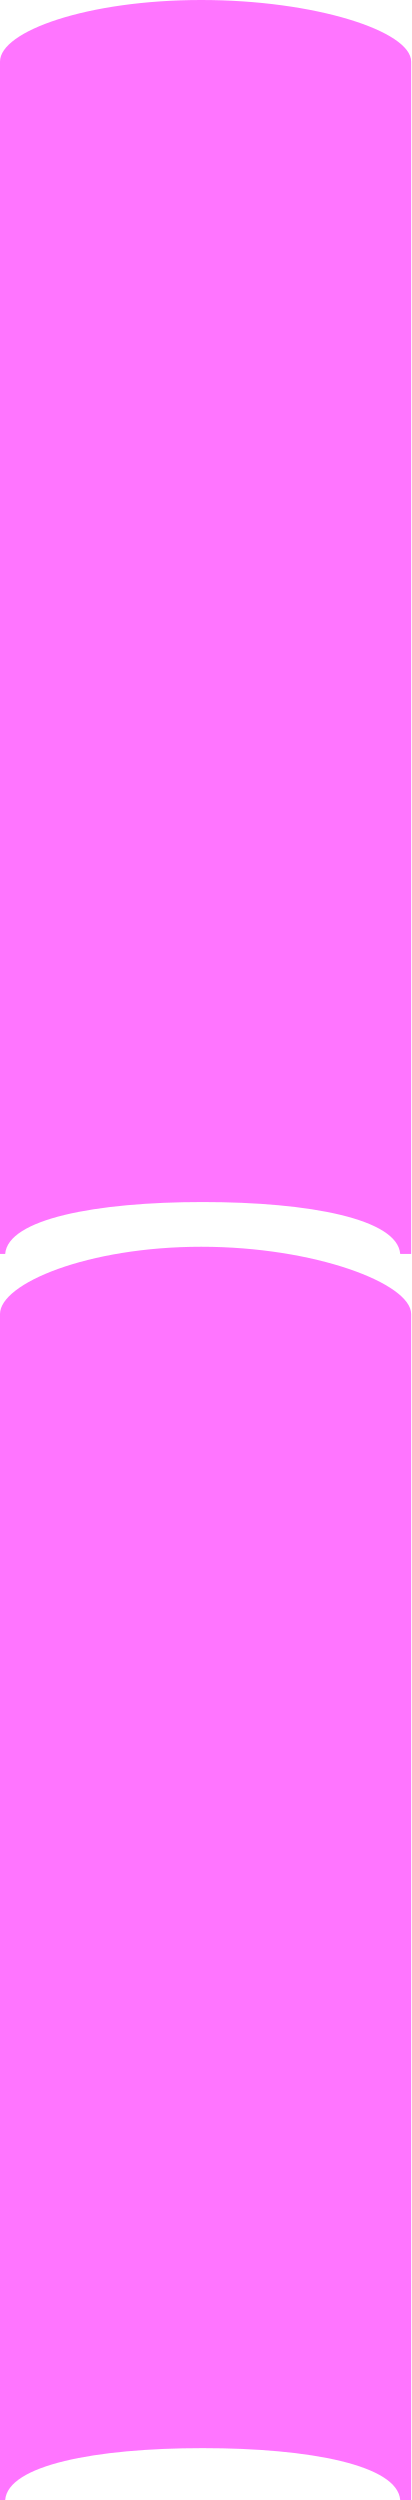
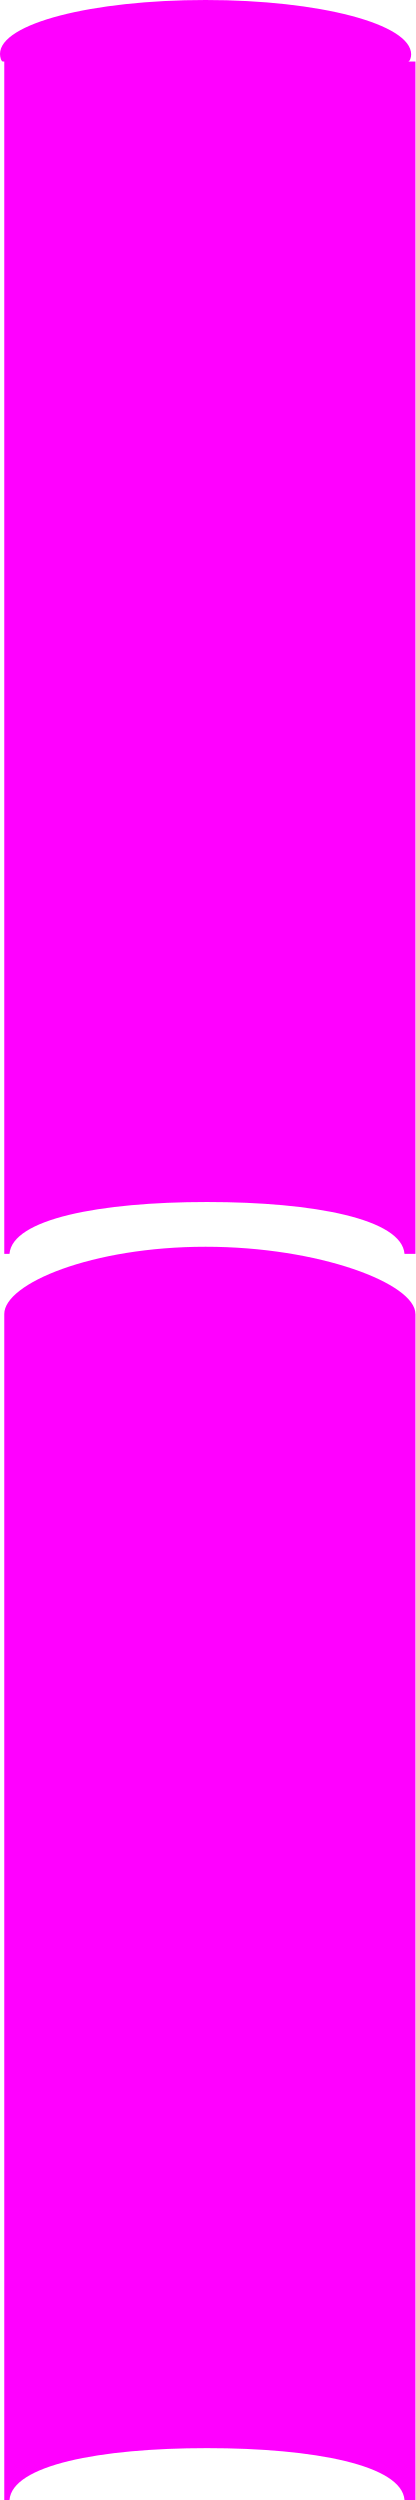
- <svg xmlns="http://www.w3.org/2000/svg" viewBox="0 0 130 790.47">
-   <g opacity=".54" fill="#f0f">
-     <path d="M0 415.47v375h1.64c.85-11 28.45-16.4 62.45-16.4s61.6 5.4 62.45 16.4H130v-375c0-9.66-30.47-21.26-66.36-21.26S0 405.81 0 415.47z" />
-     <path d="M0 19.47v377h1.64c.85-11 28.45-16.4 62.45-16.4s61.6 5.4 62.45 16.4H130v-377C130 9.81 99.53 0 63.64 0S0 9.81 0 19.47z" />
+ <svg xmlns="http://www.w3.org/2000/svg" viewBox="0 0 131.35 790.47">
+   <g fill="#f0f">
+     <path d="M131.35 415.47c0-9.66-30.47-21.26-66.36-21.26s-63.64 11.6-63.64 21.26v375H3c.85-11 28.45-16.4 62.45-16.4s61.6 5.4 62.45 16.4h3.46v-375z" />
+     <path d="M130 17.2C130 7.54 100.88 0 65 0S0 7.39 0 17.05c0 1 .37 2.41.94 2.41h.41v377H3c.85-11 28.45-16.4 62.45-16.4s61.6 5.4 62.45 16.4h3.46v-377H129c.6.01 1-1.29 1-2.26z" />
  </g>
</svg>
